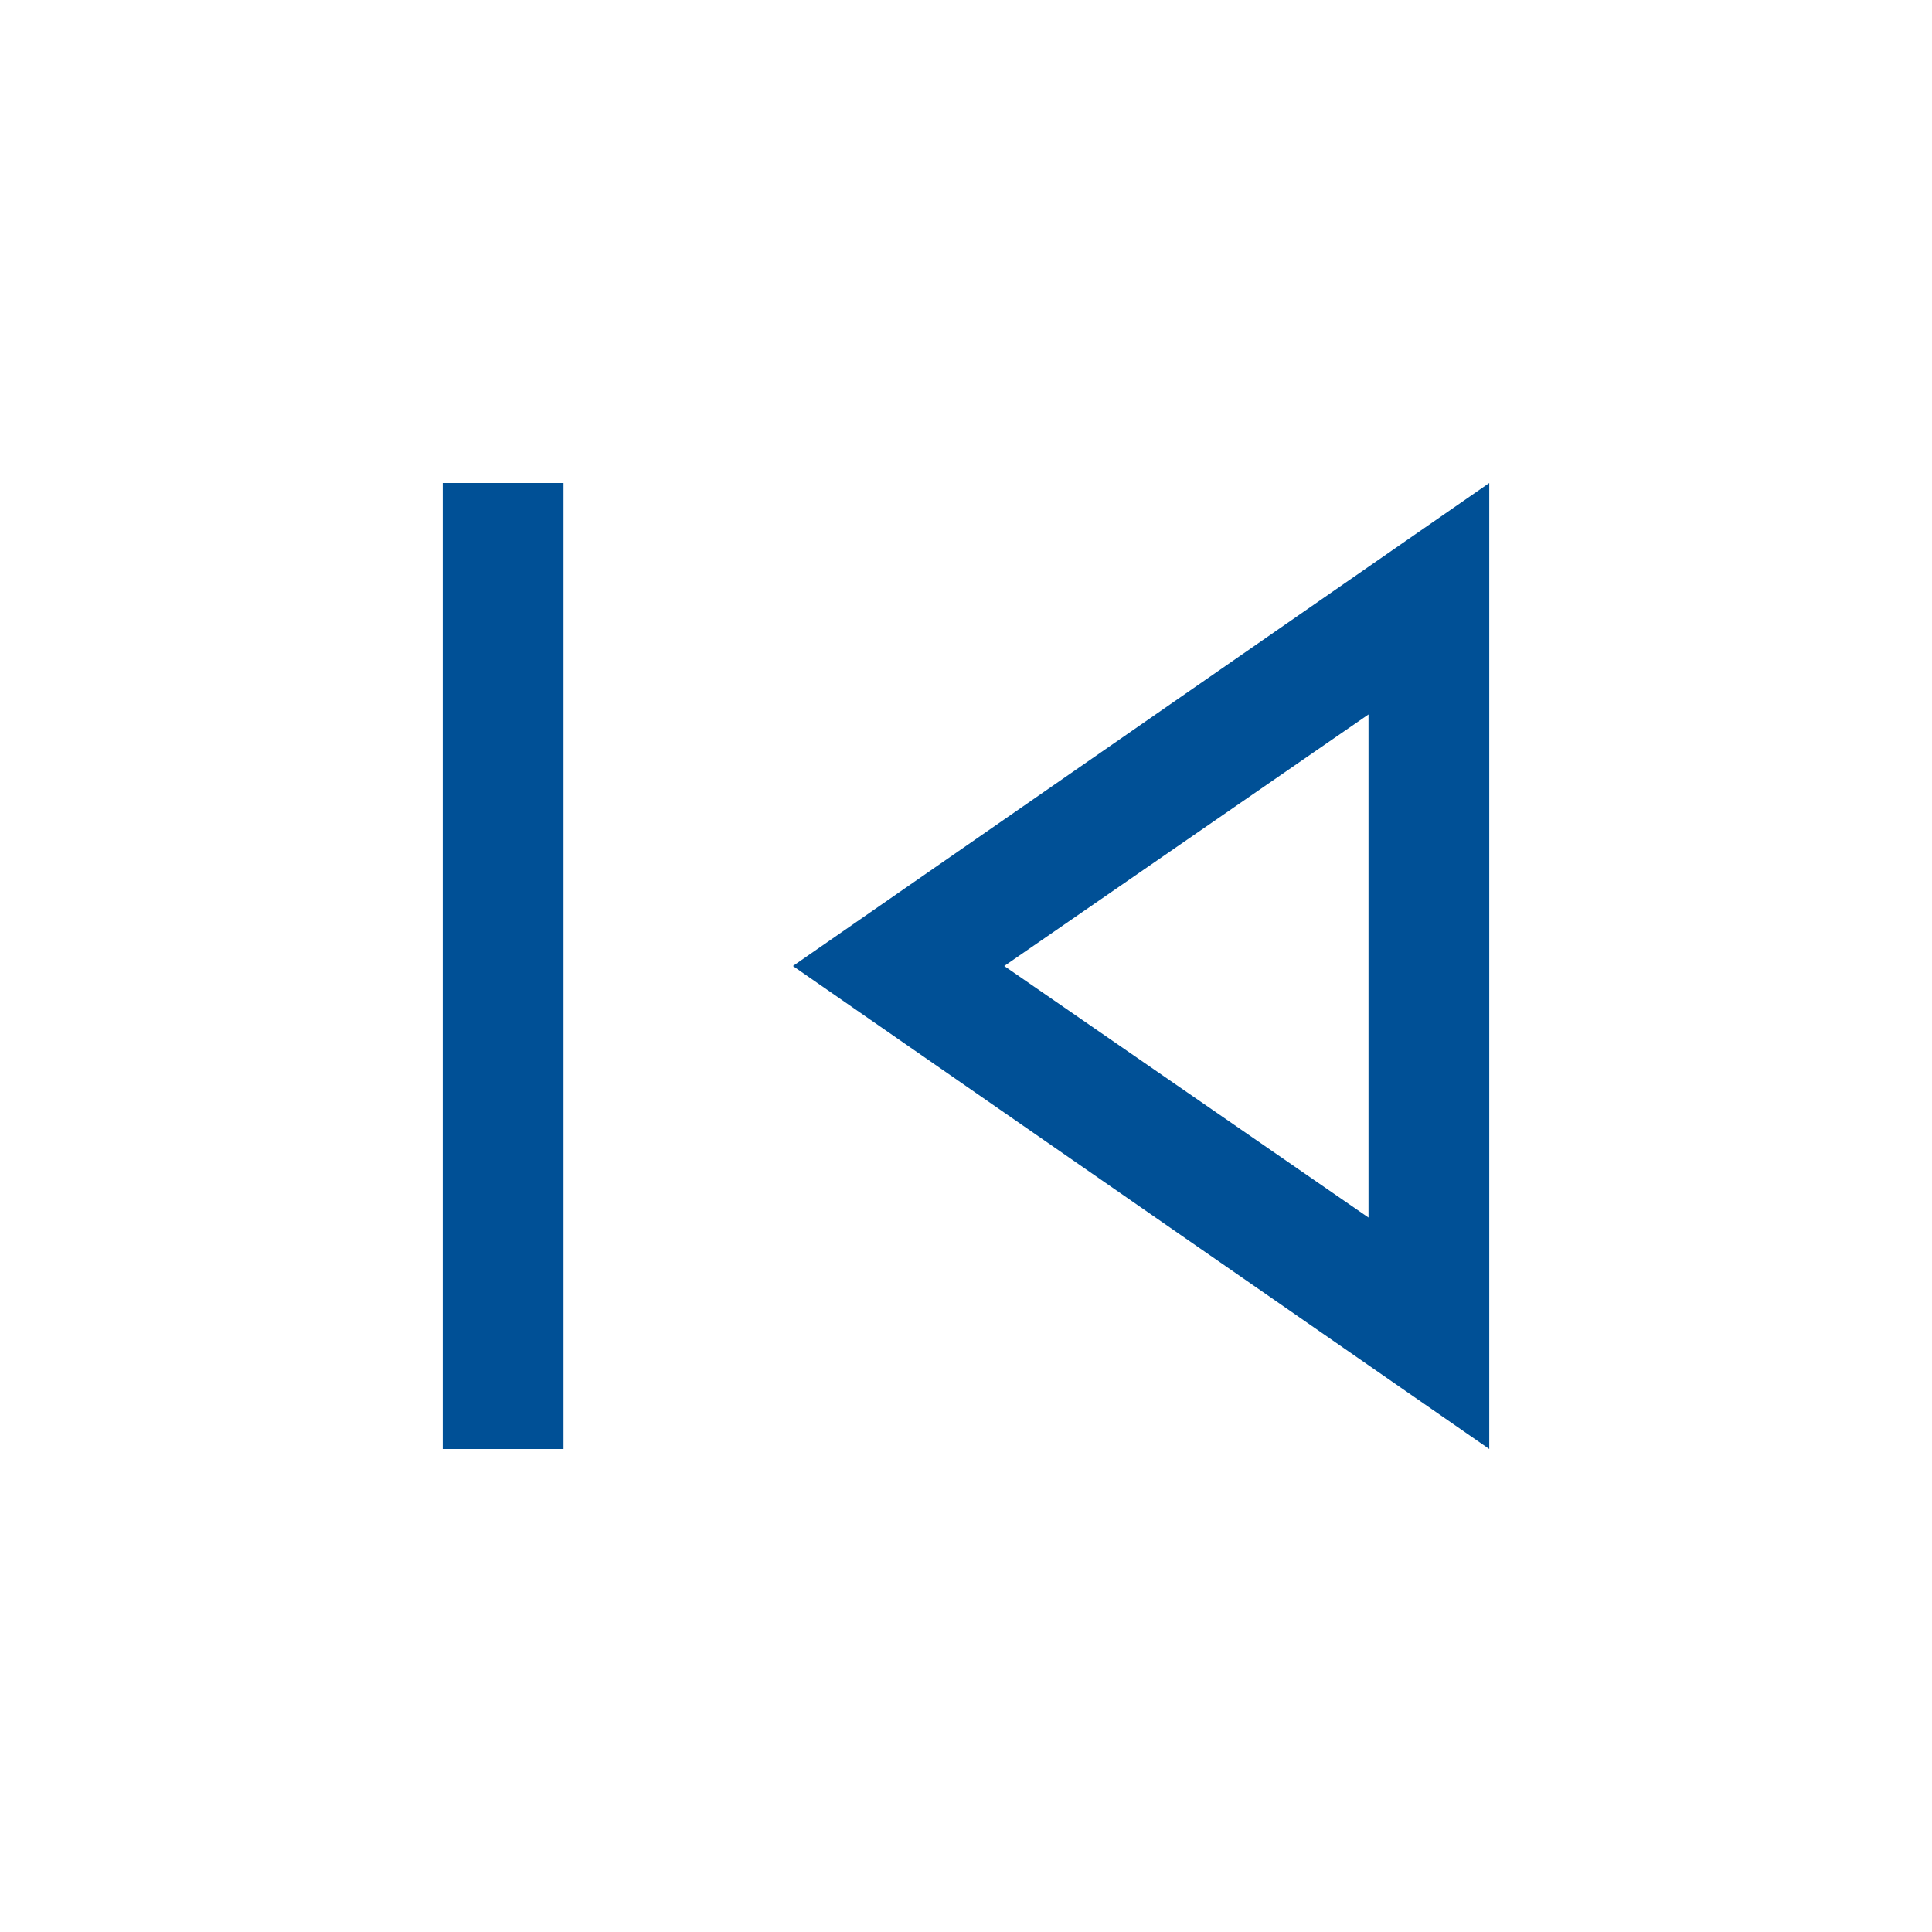
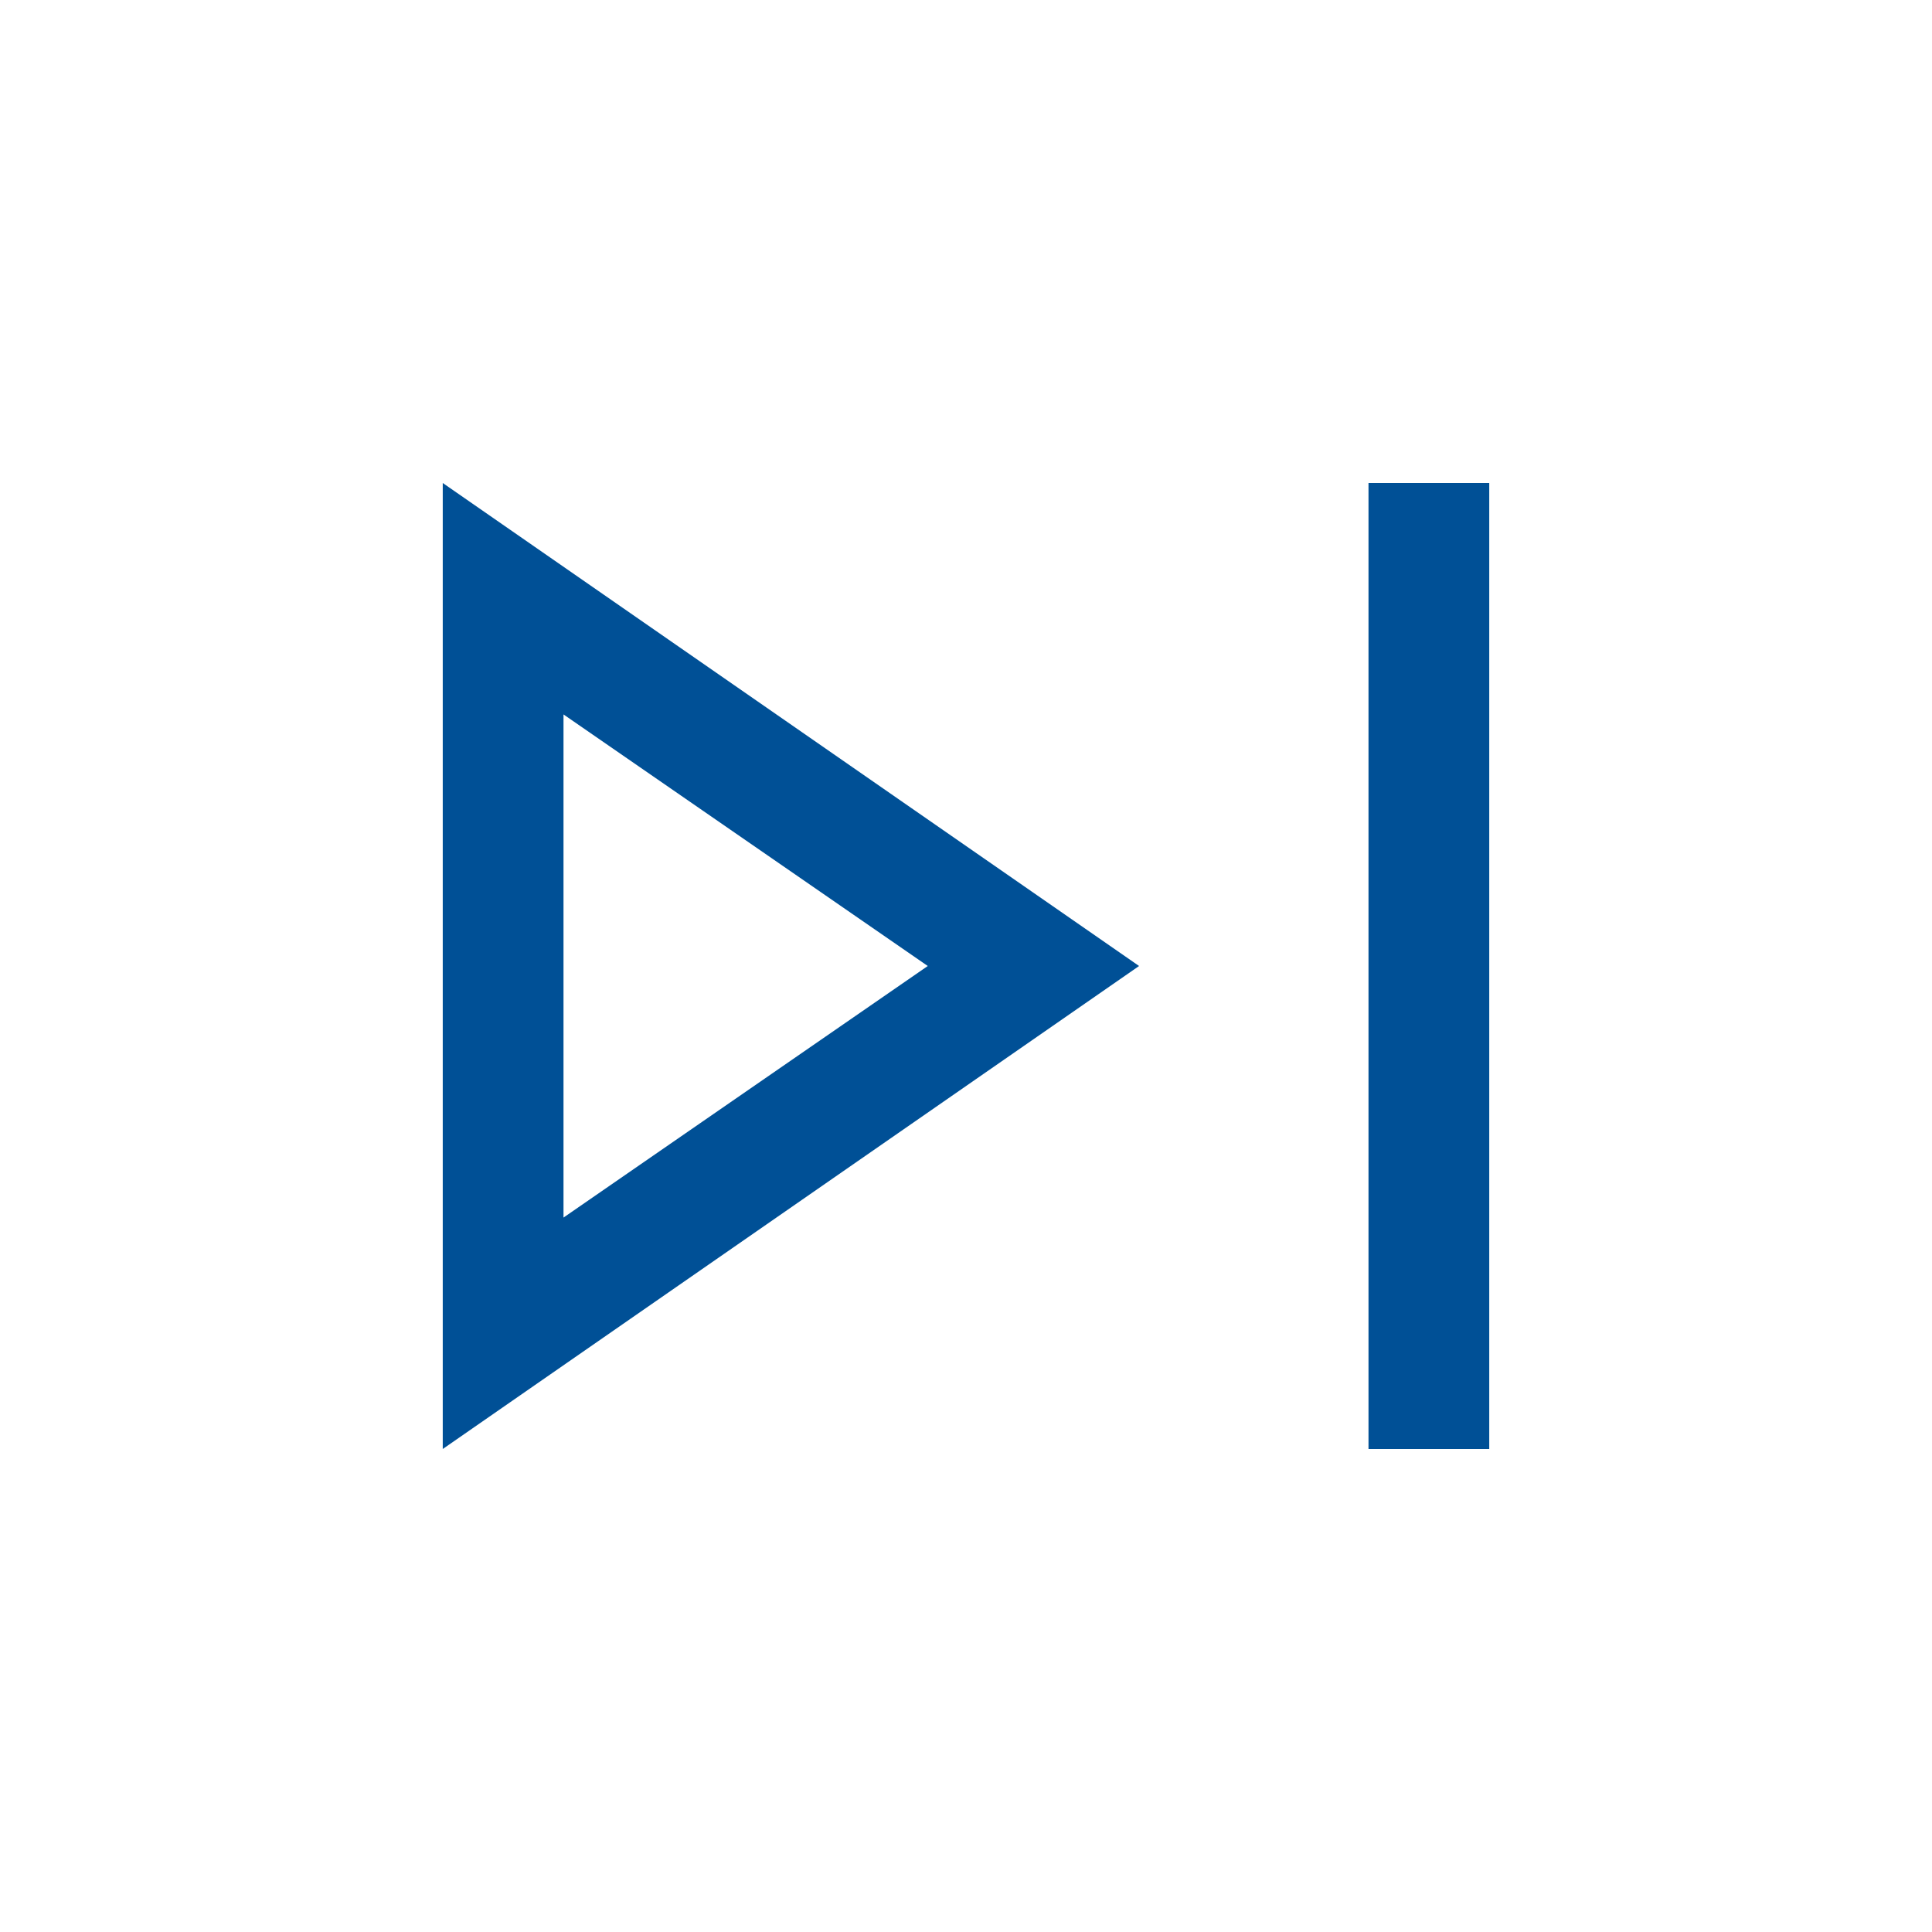
<svg xmlns="http://www.w3.org/2000/svg" height="48" fill="rgb(0, 80,150)" viewBox="0 96 960 960" width="48">
-   <path d="M220 816V336h60v480h-60Zm520 0L394 576l346-240v480Zm-60-240Zm0 125V451L499 576l181 125Z" />
+   <path d="M680 816V336h60v480h-60Zm-460 0V336l346 240-346 240Zm60-240Zm0 125 181-125-181-125v250Z" />
</svg>
